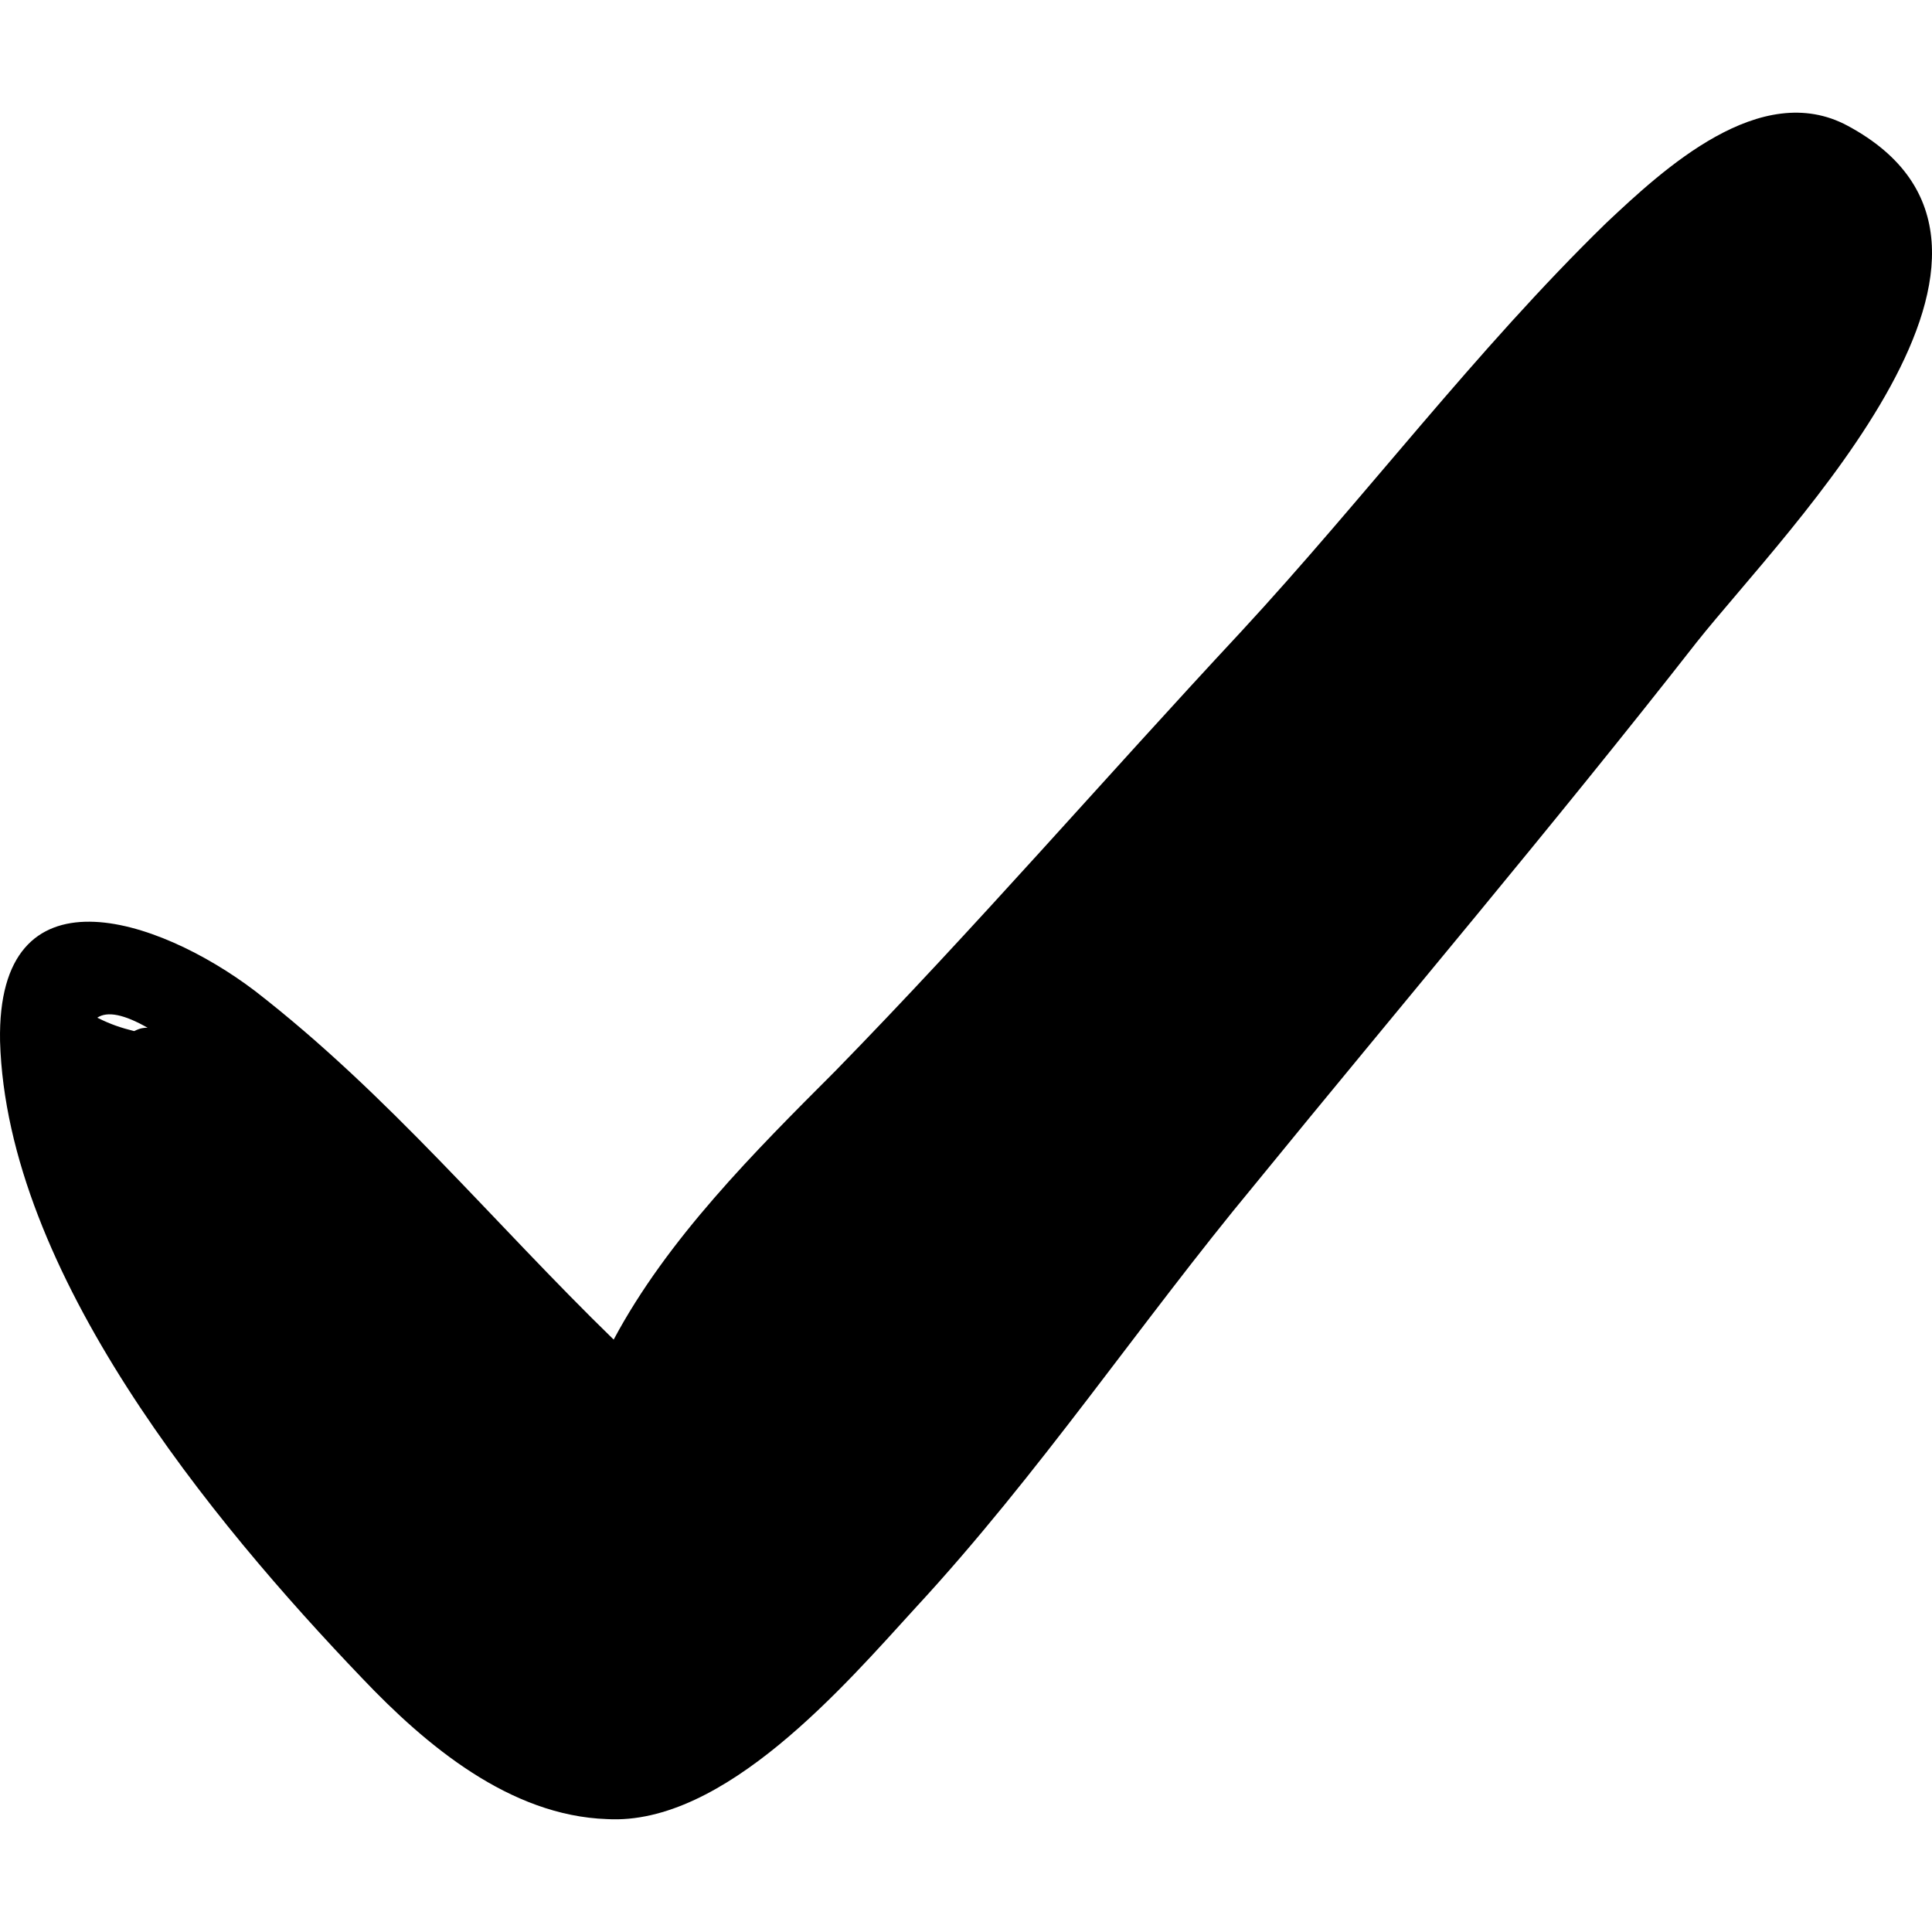
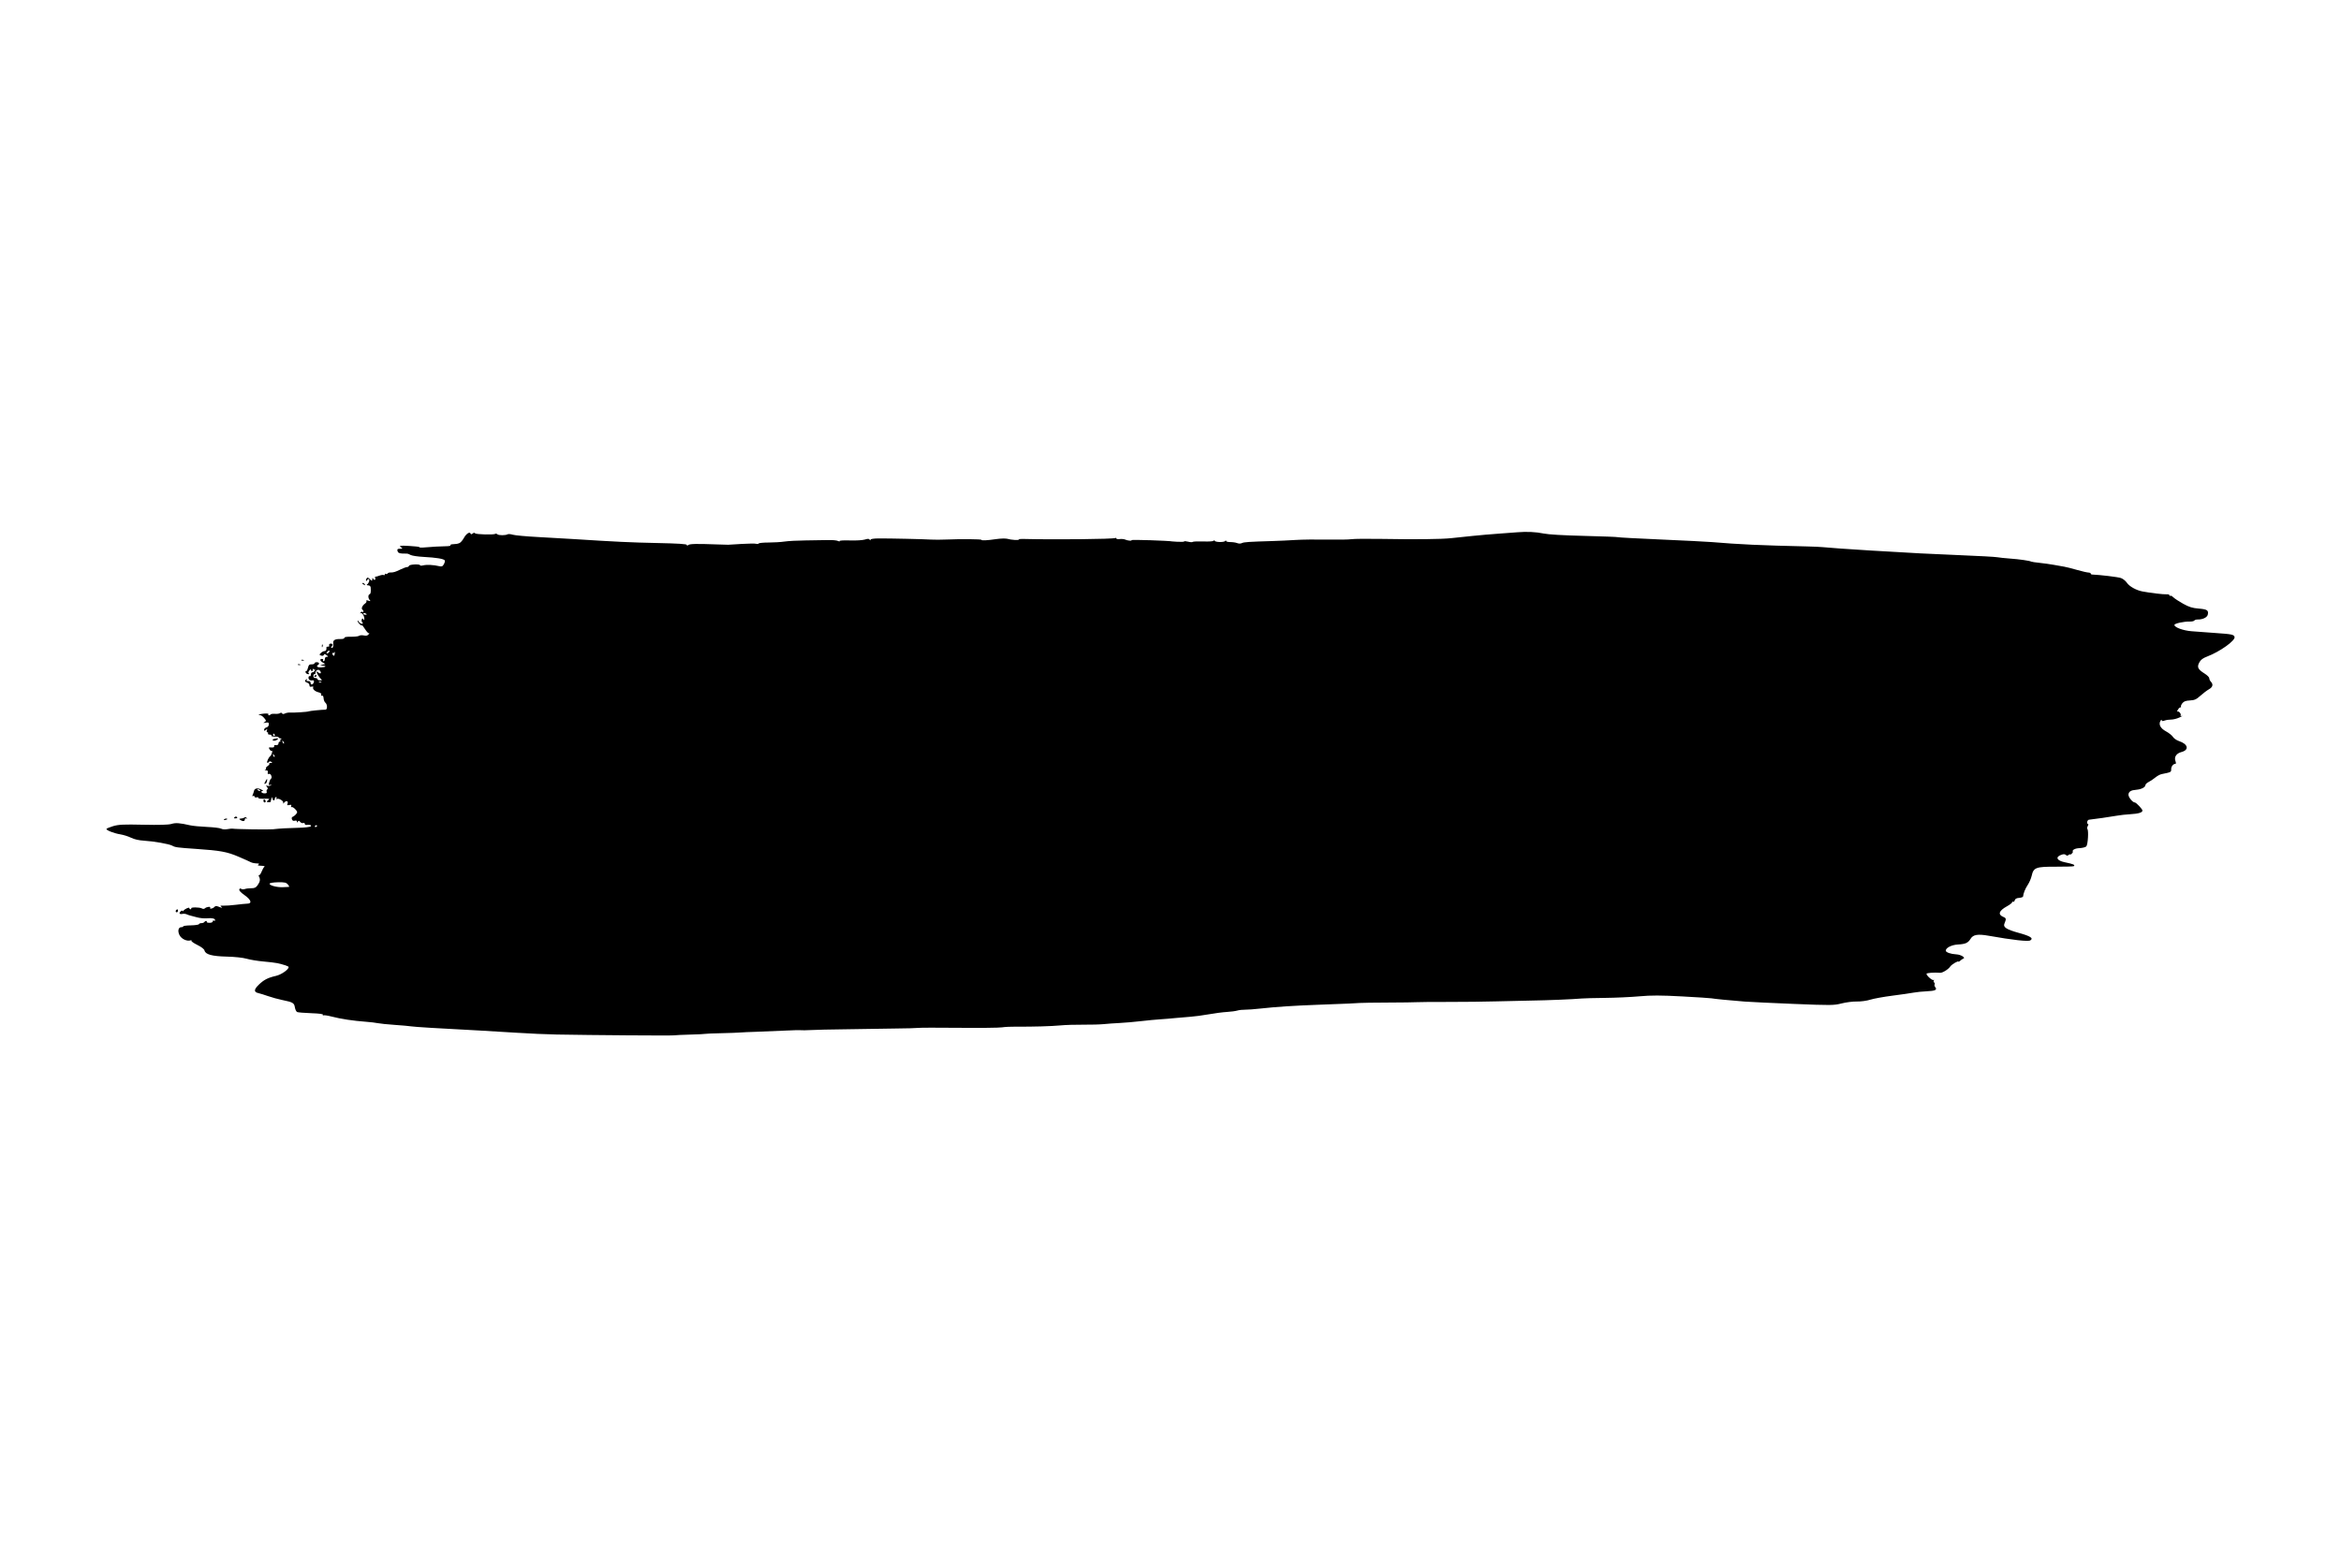
- <svg xmlns="http://www.w3.org/2000/svg" fill="#000000" version="1.1" id="Capa_1" width="800px" height="800px" viewBox="0 0 352.62 352.62" xml:space="preserve">
-   <g>
-     <path d="M337.222,22.952c-15.912-8.568-33.66,7.956-44.064,17.748c-23.867,23.256-44.063,50.184-66.708,74.664   c-25.092,26.928-48.348,53.856-74.052,80.173c-14.688,14.688-30.6,30.6-40.392,48.96c-22.032-21.421-41.004-44.677-65.484-63.648   c-17.748-13.464-47.124-23.256-46.512,9.18c1.224,42.229,38.556,87.517,66.096,116.28c11.628,12.24,26.928,25.092,44.676,25.704   c21.42,1.224,43.452-24.48,56.304-38.556c22.645-24.48,41.005-52.021,61.812-77.112c26.928-33.048,54.468-65.485,80.784-99.145   C326.206,96.392,378.226,44.983,337.222,22.952z M26.937,187.581c-0.612,0-1.224,0-2.448,0.611   c-2.448-0.611-4.284-1.224-6.732-2.448l0,0C19.593,184.52,22.653,185.132,26.937,187.581z" />
-   </g>
+ <svg xmlns="http://www.w3.org/2000/svg" version="1.1" width="1100" height="736.712" id="svg2">
+   <defs id="defs6" />
+   <path d="m 243.7,485.471 c -4.968,-0.339 -13.339,-0.839 -18.601,-1.111 -18.736,-0.97 -30.32,-1.677 -31.887,-1.945 -0.874,-0.15 -4.34,-0.46 -7.7,-0.689 -3.361,-0.229 -6.944,-0.593 -7.963,-0.808 -1.019,-0.215 -3.407,-0.503 -5.306,-0.64 -6.265,-0.452 -12.021,-1.324 -16.58,-2.511 -1.767,-0.46 -3.452,-0.697 -3.743,-0.527 -0.292,0.17 -0.367,0.06 -0.168,-0.244 0.245,-0.375 -1.524,-0.622 -5.476,-0.766 -3.211,-0.117 -6.192,-0.359 -6.624,-0.538 -0.433,-0.179 -0.922,-1.163 -1.088,-2.187 -0.342,-2.117 -0.901,-2.442 -5.98,-3.483 -1.893,-0.388 -4.866,-1.206 -6.607,-1.818 -1.741,-0.612 -3.794,-1.25 -4.563,-1.417 -2.194,-0.479 -2.155,-1.655 0.129,-3.891 2.402,-2.352 4.295,-3.331 8.149,-4.215 2.499,-0.573 5.918,-2.949 5.948,-4.133 0.01,-0.398 -2.28,-1.171 -5.541,-1.87 -0.873,-0.187 -3.737,-0.528 -6.364,-0.757 -2.627,-0.229 -6.12,-0.801 -7.762,-1.272 -1.826,-0.523 -5.496,-0.92 -9.443,-1.02 -7.009,-0.179 -10.006,-1.009 -10.448,-2.896 -0.15,-0.639 -1.458,-1.65 -3.326,-2.571 -1.693,-0.835 -2.951,-1.713 -2.794,-1.953 0.156,-0.239 -0.03,-0.334 -0.414,-0.211 -1.726,0.553 -4.296,-0.667 -5.205,-2.473 -0.992,-1.968 -0.525,-3.782 0.964,-3.744 0.429,0.011 0.786,-0.16 0.794,-0.379 0.008,-0.219 1.63,-0.427 3.605,-0.461 1.975,-0.034 3.676,-0.29 3.781,-0.569 0.105,-0.279 0.635,-0.496 1.178,-0.482 0.543,0.014 1.142,-0.21 1.33,-0.498 0.188,-0.288 0.582,-0.517 0.874,-0.51 0.293,0.007 0.41,0.2 0.261,0.428 -0.149,0.228 0.431,0.423 1.288,0.433 0.921,0.011 1.566,-0.267 1.577,-0.678 0.01,-0.384 0.253,-0.543 0.541,-0.355 0.288,0.188 0.529,0.114 0.536,-0.164 0.021,-0.821 -1.364,-1.156 -3.812,-0.922 -1.26,0.12 -3.361,-0.081 -4.669,-0.448 -1.308,-0.366 -2.736,-0.745 -3.172,-0.841 -0.437,-0.096 -1.212,-0.366 -1.723,-0.599 -0.511,-0.233 -1.407,-0.312 -1.991,-0.175 -1.359,0.319 -1.804,-0.417 -0.753,-1.245 0.445,-0.35 0.807,-0.428 0.805,-0.173 -0.002,0.255 0.178,0.229 0.401,-0.058 0.684,-0.883 2.833,-1.846 2.818,-1.263 -0.008,0.295 0.24,0.543 0.55,0.551 0.31,0.008 0.451,-0.178 0.314,-0.413 -0.353,-0.606 3.918,-0.593 4.987,0.015 0.571,0.325 1.11,0.295 1.509,-0.085 0.717,-0.681 2.861,-0.907 2.436,-0.256 -0.495,0.758 1.215,0.506 1.902,-0.28 0.489,-0.56 0.994,-0.615 1.968,-0.216 1.684,0.69 2.256,0.688 1.255,-0.002 -0.588,-0.406 -0.318,-0.519 1.076,-0.452 1.023,0.05 3.663,-0.135 5.865,-0.41 2.203,-0.275 4.646,-0.516 5.429,-0.536 2.329,-0.058 1.705,-1.851 -1.403,-4.03 -1.776,-1.245 -2.615,-2.172 -2.413,-2.663 0.198,-0.479 0.526,-0.573 0.902,-0.258 0.325,0.272 1.074,0.314 1.665,0.093 0.591,-0.221 1.967,-0.396 3.058,-0.389 1.535,0.01 2.2,-0.3 2.943,-1.373 1.206,-1.743 1.38,-2.73 0.714,-4.055 -0.289,-0.575 -0.309,-0.904 -0.045,-0.731 0.264,0.173 0.82,-0.563 1.234,-1.634 0.414,-1.072 1.024,-2.118 1.353,-2.324 0.33,-0.207 -0.357,-0.407 -1.527,-0.446 -1.571,-0.052 -1.915,-0.2 -1.316,-0.566 0.615,-0.376 0.392,-0.508 -0.925,-0.548 -0.955,-0.029 -2.146,-0.28 -2.647,-0.557 -0.501,-0.278 -3.11,-1.446 -5.798,-2.596 -5.39,-2.307 -8.525,-2.881 -19.984,-3.661 -8.781,-0.598 -9.768,-0.732 -11.144,-1.511 -1.401,-0.793 -8.643,-2.077 -13.242,-2.347 -2.411,-0.142 -4.554,-0.627 -6.089,-1.38 -1.303,-0.639 -3.56,-1.353 -5.016,-1.587 -2.896,-0.466 -6.602,-1.885 -6.586,-2.521 0.006,-0.221 1.398,-0.818 3.094,-1.327 2.607,-0.782 4.814,-0.888 14.256,-0.68 7.542,0.166 11.835,0.043 13.215,-0.38 1.992,-0.611 3.901,-0.47 8.765,0.648 1.254,0.288 4.82,0.632 7.925,0.765 3.105,0.132 6.101,0.5 6.658,0.816 0.595,0.339 1.815,0.429 2.962,0.221 1.072,-0.195 2.159,-0.298 2.416,-0.23 0.949,0.254 17.146,0.501 18.95,0.288 3.059,-0.36 6.899,-0.58 12.189,-0.699 2.744,-0.062 5.255,-0.364 5.579,-0.673 0.577,-0.549 -0.397,-0.853 -2.148,-0.671 -0.367,0.038 -0.66,-0.206 -0.652,-0.543 0.009,-0.337 -0.329,-0.49 -0.751,-0.34 -0.422,0.15 -1.053,-0.092 -1.403,-0.536 -0.511,-0.649 -0.726,-0.674 -1.092,-0.129 -0.371,0.553 -0.454,0.549 -0.446,-0.022 0.006,-0.443 -0.362,-0.593 -0.999,-0.409 -0.672,0.195 -1.121,-0.024 -1.344,-0.654 -0.185,-0.52 -0.076,-1.025 0.241,-1.122 0.82,-0.25 2.191,-1.622 2.206,-2.207 0.021,-0.816 -2.059,-2.739 -2.613,-2.416 -0.283,0.165 -0.37,-0.05 -0.192,-0.479 0.245,-0.592 0.033,-0.711 -0.882,-0.497 -0.956,0.224 -1.131,0.106 -0.849,-0.576 0.525,-1.269 -0.593,-1.71 -1.505,-0.593 -0.5,0.612 -0.684,0.675 -0.501,0.174 0.322,-0.884 -2.13,-2.372 -3.036,-1.843 -0.312,0.182 -0.378,0.06 -0.153,-0.285 0.217,-0.332 0.142,-0.611 -0.168,-0.619 -0.31,-0.008 -0.572,0.345 -0.584,0.784 -0.029,1.126 -1.081,0.972 -1.098,-0.161 -0.012,-0.791 -0.082,-0.773 -0.469,0.121 -0.25,0.579 -0.385,1.185 -0.3,1.346 0.085,0.161 -0.308,0.316 -0.874,0.344 -1.244,0.062 -1.306,-0.36 -0.169,-1.148 0.661,-0.458 0.192,-0.566 -2.158,-0.497 -1.774,0.052 -2.871,-0.112 -2.682,-0.402 0.178,-0.272 -0.156,-0.379 -0.751,-0.239 -0.623,0.146 -1.065,-0.011 -1.056,-0.374 0.009,-0.344 -0.269,-0.459 -0.616,-0.257 -0.444,0.259 -0.503,0.069 -0.198,-0.639 0.239,-0.554 0.497,-1.332 0.574,-1.729 0.24,-1.235 1.603,-1.562 3.255,-0.782 0.868,0.41 1.278,0.757 0.912,0.771 -1.307,0.052 -0.667,1.091 0.694,1.125 1.001,0.025 1.309,-0.184 1.107,-0.753 -0.154,-0.434 -0.035,-0.931 0.263,-1.105 0.347,-0.202 0.301,-0.63 -0.126,-1.184 -0.566,-0.734 -0.539,-0.815 0.169,-0.53 0.461,0.186 1.182,0.107 1.601,-0.176 0.603,-0.406 0.565,-0.455 -0.182,-0.236 -0.797,0.234 -0.884,0.052 -0.554,-1.161 0.215,-0.792 0.588,-1.563 0.829,-1.714 0.783,-0.491 -0.039,-2.593 -0.894,-2.29 -0.555,0.197 -0.733,-0.018 -0.595,-0.717 0.145,-0.731 -0.088,-0.974 -0.868,-0.908 -0.587,0.05 -0.763,-0.035 -0.391,-0.188 0.372,-0.153 0.556,-0.485 0.409,-0.736 -0.147,-0.251 0.223,-0.782 0.822,-1.179 0.599,-0.397 0.934,-0.884 0.746,-1.082 -0.188,-0.198 0.117,-0.352 0.677,-0.342 0.837,0.015 0.882,-0.074 0.249,-0.498 -0.506,-0.338 -0.909,-0.305 -1.171,0.096 -0.22,0.336 -0.548,0.456 -0.729,0.265 -0.332,-0.349 0.712,-2.579 1.431,-3.054 0.587,-0.389 1.321,-2.81 0.751,-2.477 -0.27,0.157 -0.758,-0.169 -1.086,-0.724 -0.53,-0.899 -0.437,-0.995 0.847,-0.875 0.909,0.085 1.4,-0.113 1.327,-0.534 -0.064,-0.368 0.063,-0.635 0.281,-0.595 1.093,0.201 1.732,-0.097 1.751,-0.817 0.011,-0.439 0.274,-0.791 0.584,-0.784 0.31,0.008 0.434,-0.208 0.275,-0.48 -0.159,-0.272 0.015,-0.608 0.387,-0.747 0.407,-0.152 0.306,-0.278 -0.255,-0.318 -0.511,-0.036 -0.925,-0.249 -0.919,-0.474 0.006,-0.224 -0.827,-0.39 -1.851,-0.368 -1.024,0.022 -1.723,-0.171 -1.554,-0.43 0.169,-0.258 -0.2,-0.483 -0.82,-0.498 -0.62,-0.016 -0.973,-0.264 -0.784,-0.552 0.188,-0.288 0.063,-0.531 -0.278,-0.539 -0.357,-0.009 -0.468,-0.383 -0.263,-0.88 0.299,-0.723 0.222,-0.758 -0.47,-0.213 -0.679,0.535 -0.824,0.508 -0.807,-0.149 0.011,-0.441 0.502,-0.914 1.091,-1.052 0.645,-0.151 1.082,-0.698 1.1,-1.375 0.024,-0.946 -0.204,-1.081 -1.442,-0.851 -1.207,0.224 -1.304,0.172 -0.543,-0.286 0.862,-0.519 0.849,-0.654 -0.181,-1.901 -0.61,-0.738 -1.464,-1.351 -1.899,-1.363 -1.601,-0.041 -0.155,-0.564 1.998,-0.723 1.296,-0.096 2.088,0.04 1.901,0.325 -0.176,0.269 -0.08,0.495 0.212,0.503 0.293,0.007 0.659,-0.181 0.815,-0.419 0.156,-0.238 1.071,-0.368 2.035,-0.289 0.964,0.079 2.035,-0.067 2.382,-0.324 0.387,-0.287 0.758,-0.249 0.961,0.1 0.224,0.385 0.656,0.405 1.337,0.062 0.553,-0.278 1.561,-0.471 2.241,-0.429 1.888,0.117 8.421,-0.299 8.878,-0.566 0.356,-0.208 6.181,-0.8 7.964,-0.809 0.934,-0.005 0.896,-2.507 -0.049,-3.245 -0.43,-0.336 -0.818,-1.276 -0.862,-2.089 -0.05,-0.918 -0.331,-1.389 -0.741,-1.244 -0.387,0.137 -0.538,-0.061 -0.365,-0.479 0.193,-0.466 -0.256,-0.849 -1.293,-1.105 -1.744,-0.43 -2.963,-1.622 -2.453,-2.401 0.183,-0.281 -0.142,-0.388 -0.746,-0.246 -0.763,0.179 -1.065,-0.01 -1.048,-0.658 0.013,-0.5 -0.452,-1.047 -1.034,-1.215 -1.18,-0.341 -1.354,-0.996 -0.411,-1.546 0.391,-0.228 0.473,-0.134 0.22,0.254 -0.222,0.34 -0.205,0.588 0.037,0.552 1.14,-0.168 1.765,0.168 1.746,0.937 -0.028,1.097 1.26,0.704 1.517,-0.463 0.109,-0.493 -10e-4,-0.867 -0.245,-0.831 -1.473,0.219 -2.298,-0.218 -2.273,-1.203 0.015,-0.602 0.264,-0.941 0.551,-0.753 0.288,0.188 0.536,-0.151 0.551,-0.753 0.015,-0.602 0.361,-1.087 0.769,-1.076 0.408,0.01 0.893,-0.349 1.079,-0.799 0.186,-0.45 0.116,-0.688 -0.155,-0.53 -0.271,0.158 -0.589,-0.017 -0.706,-0.39 -0.117,-0.372 -0.161,-0.257 -0.097,0.257 0.064,0.514 -0.101,0.929 -0.366,0.922 -0.265,-0.007 -0.475,-0.297 -0.466,-0.646 0.009,-0.348 -0.334,-0.179 -0.763,0.376 -0.572,0.741 -0.618,1.115 -0.176,1.404 0.346,0.226 0.135,0.347 -0.496,0.283 -0.976,-0.099 -1.629,-1.508 -0.687,-1.484 0.207,0.005 0.539,-0.705 0.737,-1.578 0.286,-1.261 0.636,-1.581 1.703,-1.553 0.739,0.019 1.349,-0.205 1.357,-0.498 0.007,-0.293 0.492,-0.52 1.077,-0.505 1.127,0.029 1.41,0.811 0.489,1.348 -0.984,0.574 -0.077,1.198 1.595,1.098 2.177,-0.13 2.71,-0.714 0.758,-0.831 -1.521,-0.091 -1.525,-0.099 -0.211,-0.437 l 1.339,-0.345 -1.18,-0.682 c -1.36,-0.785 -1.539,-1.718 -0.325,-1.687 0.456,0.012 0.675,0.257 0.487,0.545 -0.188,0.288 -0.089,0.53 0.221,0.538 0.31,0.008 0.576,-0.464 0.59,-1.05 0.017,-0.644 0.382,-1.055 0.927,-1.041 0.783,0.02 0.768,-0.079 -0.114,-0.762 -0.809,-0.627 -1.07,-0.648 -1.297,-0.106 -0.172,0.412 -0.671,0.529 -1.27,0.297 -0.928,-0.358 -0.931,-0.434 -0.063,-1.259 0.508,-0.483 1.266,-0.869 1.684,-0.859 0.687,0.018 1.01,-0.62 0.867,-1.708 -0.029,-0.22 0.32,-0.391 0.776,-0.379 0.456,0.012 0.697,-0.205 0.536,-0.482 -0.382,-0.655 0.643,-1.249 1.354,-0.785 0.375,0.245 0.346,0.591 -0.093,1.094 -0.462,0.528 -0.474,0.739 -0.045,0.75 0.624,0.016 0.809,-0.624 0.672,-2.318 -0.107,-1.325 0.915,-1.881 3.358,-1.829 1.175,0.025 1.946,-0.2 1.877,-0.547 -0.075,-0.377 1.033,-0.568 3.074,-0.53 1.756,0.033 3.498,-0.168 3.872,-0.446 0.374,-0.278 1.373,-0.348 2.22,-0.156 1.096,0.248 1.747,0.092 2.257,-0.542 0.394,-0.49 0.499,-0.715 0.234,-0.501 -0.266,0.214 -1.133,-0.646 -1.927,-1.912 -0.794,-1.266 -1.451,-2.085 -1.459,-1.821 -0.008,0.265 -0.482,0.036 -1.054,-0.509 -0.572,-0.544 -1.025,-1.252 -1.008,-1.572 0.017,-0.32 0.264,-0.157 0.549,0.363 0.285,0.52 0.913,0.955 1.396,0.967 0.649,0.017 0.726,-0.137 0.296,-0.59 -0.32,-0.337 -0.438,-0.958 -0.263,-1.382 0.26,-0.63 0.397,-0.639 0.75,-0.049 0.318,0.531 0.437,0.44 0.45,-0.343 0.023,-1.331 -1.185,-3.074 -1.777,-2.565 -0.243,0.209 -0.259,0.081 -0.036,-0.284 0.223,-0.365 0.624,-0.52 0.893,-0.345 0.268,0.175 0.493,0.079 0.501,-0.213 0.007,-0.293 -0.212,-0.679 -0.487,-0.859 -0.673,-0.44 -0.005,-1.979 1.22,-2.814 0.546,-0.372 0.845,-0.929 0.665,-1.238 -0.213,-0.365 0.11,-0.416 0.926,-0.146 1.024,0.339 1.135,0.284 0.607,-0.3 -0.786,-0.869 -0.81,-2.477 -0.04,-2.712 0.529,-0.161 0.674,-1.078 0.509,-3.217 -0.043,-0.556 -0.519,-0.948 -1.18,-0.97 -0.637,-0.021 -0.861,-0.196 -0.527,-0.413 0.838,-0.543 1.38,-2.135 0.845,-2.485 -0.251,-0.164 -0.571,-1.8e-4 -0.712,0.364 -0.141,0.364 -0.392,0.532 -0.558,0.373 -0.166,-0.159 -0.082,-0.626 0.187,-1.039 0.413,-0.632 0.658,-0.59 1.561,0.271 1.046,0.996 1.073,0.996 1.139,0.008 0.038,-0.561 0.18,-0.713 0.319,-0.341 0.138,0.369 0.496,0.678 0.796,0.686 0.299,0.008 0.417,-0.346 0.261,-0.785 -0.156,-0.44 -0.114,-0.759 0.094,-0.71 0.208,0.049 1.063,-0.173 1.901,-0.494 0.838,-0.321 1.739,-0.442 2.003,-0.27 0.264,0.172 0.486,0.046 0.495,-0.281 0.008,-0.327 0.234,-0.451 0.503,-0.276 0.268,0.175 0.634,0.094 0.813,-0.18 0.179,-0.274 0.74,-0.486 1.246,-0.471 1.469,0.045 2.385,-0.225 4.837,-1.425 1.266,-0.62 2.634,-1.118 3.04,-1.108 0.405,0.01 0.842,-0.27 0.97,-0.624 0.249,-0.687 5.218,-0.896 5.201,-0.219 -0.005,0.216 0.653,0.226 1.463,0.023 1.597,-0.401 4.978,-0.231 7.426,0.372 1.27,0.313 1.661,0.157 2.263,-0.903 0.401,-0.705 0.592,-1.515 0.426,-1.8 -0.429,-0.736 -4.018,-1.33 -9.881,-1.635 -2.777,-0.145 -5.571,-0.564 -6.209,-0.933 -0.637,-0.368 -1.349,-0.643 -1.581,-0.61 -0.232,0.033 -1.291,0.009 -2.353,-0.053 -1.454,-0.084 -1.993,-0.377 -2.182,-1.183 -0.204,-0.87 0.014,-1.067 1.162,-1.052 1.35,0.018 1.369,-0.017 0.413,-0.779 -0.895,-0.714 -0.486,-0.772 3.871,-0.55 2.679,0.136 4.868,0.395 4.865,0.574 -0.003,0.179 0.654,0.266 1.461,0.193 3.612,-0.328 9.121,-0.642 11.156,-0.637 1.223,0.004 2.112,-0.186 1.975,-0.42 -0.137,-0.235 0.185,-0.451 0.715,-0.481 2.097,-0.118 2.601,-0.203 3.529,-0.595 0.53,-0.224 1.446,-1.294 2.034,-2.378 1.086,-2 2.825,-3.135 3.155,-2.057 0.126,0.412 0.422,0.399 0.983,-0.043 0.509,-0.401 0.93,-0.438 1.148,-0.1 0.364,0.562 8.947,0.786 9.513,0.248 0.182,-0.173 0.607,-0.072 0.945,0.223 0.652,0.57 3.865,0.563 4.848,-0.011 0.322,-0.188 1.406,-0.092 2.409,0.212 1.003,0.305 6.237,0.788 11.633,1.073 5.395,0.286 12.918,0.717 16.718,0.959 20.478,1.303 26.732,1.599 39.473,1.869 10.009,0.212 13.96,0.465 13.949,0.893 -0.011,0.432 0.182,0.442 0.696,0.037 0.718,-0.566 3.924,-0.635 13.149,-0.281 2.778,0.106 5.292,0.18 5.585,0.163 0.293,-0.017 3.172,-0.192 6.397,-0.389 3.225,-0.197 6.26,-0.224 6.743,-0.061 0.484,0.164 1.01,0.098 1.17,-0.147 0.16,-0.245 2.281,-0.447 4.714,-0.449 2.433,-0.002 5.798,-0.211 7.478,-0.464 1.681,-0.253 6.118,-0.489 9.86,-0.524 3.743,-0.036 8.483,-0.113 10.533,-0.172 2.051,-0.059 4.17,0.135 4.711,0.431 0.54,0.296 0.855,0.32 0.699,0.053 -0.16,-0.275 1.95,-0.408 4.867,-0.308 2.832,0.097 5.995,-0.088 7.027,-0.411 1.417,-0.444 1.969,-0.435 2.253,0.037 0.257,0.428 0.383,0.44 0.399,0.04 0.014,-0.36 1.507,-0.594 3.883,-0.607 5.279,-0.029 21.347,0.325 24.604,0.542 1.461,0.098 4.815,0.083 7.453,-0.032 6.363,-0.277 16.239,-0.188 16.23,0.147 -0.011,0.414 2.546,0.29 6.818,-0.329 2.143,-0.311 4.54,-0.378 5.327,-0.15 1.842,0.534 5.414,0.758 5.425,0.339 0.004,-0.177 0.666,-0.305 1.471,-0.284 14.879,0.394 42.965,0.111 43.913,-0.442 0.229,-0.133 0.41,-0.03 0.404,0.229 -0.007,0.259 0.706,0.384 1.583,0.278 0.877,-0.106 2.013,-0.005 2.523,0.225 1.174,0.529 3.297,0.744 3.043,0.309 -0.105,-0.181 3.925,-0.173 8.956,0.016 5.031,0.189 9.147,0.385 9.145,0.436 0,0.05 1.493,0.177 3.32,0.281 1.827,0.104 3.326,0.036 3.331,-0.153 0.005,-0.189 0.843,-0.132 1.862,0.125 1.02,0.257 1.962,0.302 2.094,0.1 0.132,-0.202 2.409,-0.299 5.059,-0.215 2.873,0.091 4.827,-0.062 4.84,-0.379 0.013,-0.314 0.176,-0.29 0.398,0.057 0.466,0.73 4.486,0.795 5.038,0.082 0.27,-0.348 0.402,-0.345 0.399,0.01 0,0.293 0.893,0.527 1.991,0.521 1.098,-0.006 2.546,0.21 3.217,0.481 0.73,0.295 1.618,0.292 2.211,-0.006 0.956,-0.481 3.189,-0.628 14.678,-0.972 2.93,-0.087 7.726,-0.313 10.658,-0.502 2.932,-0.189 9.521,-0.267 14.642,-0.175 5.121,0.093 10.272,0.013 11.448,-0.177 1.176,-0.19 7.644,-0.249 14.375,-0.132 15.806,0.275 27.702,0.148 32.44,-0.348 2.075,-0.217 6.535,-0.684 9.911,-1.037 3.376,-0.353 9.017,-0.845 12.536,-1.092 3.519,-0.248 7.479,-0.542 8.799,-0.655 4.325,-0.37 8.726,-0.159 12.283,0.59 2.243,0.472 9.065,0.873 19.026,1.118 8.541,0.21 15.695,0.486 15.896,0.613 0.202,0.127 9.22,0.613 20.039,1.079 10.82,0.467 21.584,1.01 23.921,1.207 13.121,1.108 23.083,1.564 44.924,2.057 3.072,0.069 6.422,0.223 7.443,0.341 2.21,0.255 12.437,0.978 22.049,1.559 20.775,1.255 28.526,1.659 42.525,2.217 8.481,0.338 16.255,0.766 17.275,0.95 1.02,0.184 3.767,0.472 6.105,0.639 4.326,0.309 9.266,1.019 9.902,1.423 0.194,0.123 1.983,0.39 3.977,0.593 1.994,0.203 5.055,0.634 6.804,0.957 1.748,0.323 3.894,0.704 4.769,0.846 0.875,0.143 3.532,0.813 5.906,1.49 2.374,0.677 4.814,1.244 5.424,1.259 0.61,0.015 1.103,0.228 1.097,0.471 -0.006,0.244 0.288,0.454 0.653,0.466 3.592,0.124 12.176,1.161 13.522,1.634 0.938,0.329 2.193,1.322 2.79,2.207 1.177,1.746 4.365,3.535 7.305,4.1 3.678,0.707 10.045,1.462 11.38,1.35 0.75,-0.063 1.357,0.144 1.349,0.459 -0.01,0.316 0.151,0.416 0.354,0.223 0.203,-0.193 0.856,0.131 1.451,0.72 0.595,0.588 2.678,1.954 4.628,3.035 2.841,1.574 4.295,2.026 7.315,2.275 3.989,0.328 4.693,0.802 4.247,2.854 -0.285,1.308 -2.429,2.332 -4.76,2.272 -0.67,-0.017 -1.373,0.205 -1.561,0.492 -0.188,0.288 -1.154,0.503 -2.146,0.478 -2.801,-0.071 -7.205,0.9 -7.207,1.59 0,1.135 4.019,2.624 7.979,2.953 2.145,0.178 7.128,0.548 11.073,0.822 7.968,0.552 8.802,0.718 9.197,1.83 0.582,1.639 -6.864,6.976 -12.932,9.267 -1.958,0.739 -2.951,1.496 -3.635,2.766 -1.173,2.18 -0.663,3.244 2.493,5.212 1.225,0.763 2.217,1.754 2.206,2.201 -0.011,0.447 0.329,1.182 0.757,1.632 1.213,1.276 0.882,2.557 -0.92,3.56 -0.908,0.506 -2.702,1.863 -3.987,3.017 -1.956,1.756 -2.761,2.118 -4.949,2.227 -1.925,0.095 -2.856,0.433 -3.533,1.283 -0.506,0.635 -0.809,1.343 -0.674,1.574 0.135,0.231 1e-4,0.414 -0.299,0.406 -0.299,-0.008 -0.839,0.518 -1.198,1.167 -0.359,0.65 -0.468,1.017 -0.242,0.818 0.562,-0.497 1.992,1.085 1.568,1.734 -0.198,0.302 0.065,0.419 0.624,0.277 0.531,-0.134 0,0.208 -1.189,0.76 -1.185,0.552 -2.917,0.991 -3.849,0.975 -0.932,-0.016 -2.314,0.189 -3.072,0.455 -1.013,0.356 -1.377,0.311 -1.377,-0.168 10e-5,-0.359 -0.249,-0.248 -0.554,0.245 -1.047,1.695 -0.086,3.579 2.546,4.999 1.365,0.736 2.839,1.915 3.276,2.621 0.437,0.706 1.73,1.59 2.873,1.965 4.26,1.396 4.856,4.17 1.104,5.143 -2.332,0.605 -3.48,2.296 -2.825,4.161 0.341,0.97 0.322,1.411 -0.06,1.401 -0.983,-0.025 -1.955,1.277 -1.932,2.586 0.023,1.295 -0.019,1.316 -4.527,2.237 -0.736,0.15 -2.072,0.882 -2.969,1.627 -0.897,0.744 -2.298,1.679 -3.114,2.077 -0.815,0.398 -1.491,1.069 -1.502,1.49 -0.025,0.988 -1.957,1.962 -4.258,2.146 -2.515,0.202 -3.554,0.829 -3.696,2.233 -0.118,1.17 1.925,3.723 3.001,3.75 0.658,0.017 3.6,3.151 3.583,3.817 -0.023,0.91 -1.956,1.486 -5.676,1.692 -2.028,0.112 -4.891,0.427 -6.362,0.701 -2.435,0.453 -11.127,1.706 -13.108,1.889 -0.829,0.076 -1.238,1.966 -0.431,1.987 0.24,0.006 0.186,0.452 -0.121,0.991 -0.306,0.539 -0.394,1.152 -0.195,1.361 0.667,0.702 0.253,7.454 -0.502,8.202 -0.395,0.391 -1.82,0.757 -3.168,0.813 -2.175,0.091 -3.631,0.89 -3.154,1.731 0.092,0.163 -0.174,0.596 -0.592,0.963 -0.418,0.367 -0.755,0.49 -0.75,0.274 0.005,-0.216 -0.279,-0.119 -0.632,0.216 -0.468,0.445 -0.828,0.447 -1.33,0.008 -0.503,-0.439 -1.124,-0.434 -2.302,0.019 -2.715,1.044 -1.872,2.668 1.775,3.421 4.08,0.842 4.987,1.225 4.346,1.834 -0.174,0.165 -3.961,0.285 -8.415,0.266 -9.473,-0.041 -10.567,0.366 -11.438,4.25 -0.282,1.256 -1.102,3.168 -1.823,4.248 -1.191,1.784 -2.133,4.113 -2.221,5.489 -0.019,0.292 -0.841,0.588 -1.827,0.657 -1.23,0.086 -1.885,0.444 -2.085,1.138 -0.161,0.557 -0.501,0.876 -0.757,0.71 -0.255,-0.167 -0.47,-0.06 -0.478,0.238 -0.007,0.297 -1.113,1.148 -2.455,1.89 -3.81,2.104 -4.378,3.885 -1.601,5.023 1.299,0.532 1.351,0.933 0.416,3.162 -0.686,1.634 1.039,2.734 6.739,4.3 5.518,1.516 7.055,2.514 5.439,3.532 -1.004,0.632 -8.211,-0.172 -19.547,-2.181 -5.135,-0.91 -7.305,-0.55 -8.497,1.41 -1.188,1.954 -2.414,2.51 -5.952,2.699 -2.932,0.157 -5.691,1.538 -5.725,2.865 -0.021,0.814 2.322,1.642 5.036,1.78 2.041,0.104 4.436,1.567 3.242,1.98 -0.374,0.129 -1.045,0.581 -1.489,1.004 -0.445,0.423 -0.805,0.625 -0.8,0.451 0.017,-0.643 -3.26,1.292 -3.924,2.318 -0.827,1.278 -3.626,2.998 -4.728,2.905 -2.74,-0.23 -6.386,0.037 -6.397,0.469 -0.021,0.825 2.724,3.257 3.298,2.922 0.289,-0.169 0.358,-0.051 0.154,0.262 -0.204,0.313 -0.128,0.727 0.169,0.922 0.297,0.194 0.391,0.583 0.207,0.864 -0.183,0.281 -0.045,0.877 0.308,1.324 1.003,1.273 -0.019,1.755 -4.087,1.932 -2.047,0.089 -4.805,0.371 -6.129,0.626 -1.324,0.256 -5.771,0.896 -9.883,1.423 -4.112,0.527 -8.82,1.381 -10.463,1.897 -1.679,0.528 -4.43,0.902 -6.283,0.855 -1.813,-0.046 -5.041,0.358 -7.173,0.899 -3.661,0.928 -4.915,0.941 -22.487,0.227 -10.236,-0.415 -20.642,-0.913 -23.126,-1.105 -6.472,-0.501 -14.427,-1.279 -15.519,-1.519 -0.515,-0.113 -6.736,-0.516 -13.827,-0.897 -10.138,-0.544 -14.429,-0.553 -20.093,-0.044 -3.961,0.356 -11.24,0.69 -16.176,0.742 -4.935,0.052 -9.849,0.178 -10.919,0.281 -3.693,0.355 -16.357,0.875 -23.788,0.977 -4.1,0.057 -11.529,0.225 -16.51,0.374 -4.981,0.149 -15.043,0.266 -22.362,0.258 -7.319,-0.007 -14.026,0.047 -14.907,0.121 -0.88,0.074 -6.895,0.153 -13.365,0.176 -6.471,0.023 -12.461,0.108 -13.312,0.19 -1.636,0.157 -5.666,0.331 -19.928,0.86 -11.194,0.416 -19.6,0.969 -26.541,1.747 -3.018,0.338 -6.402,0.591 -7.52,0.563 -1.118,-0.029 -2.732,0.155 -3.587,0.408 -0.855,0.253 -3.068,0.546 -4.918,0.651 -1.85,0.105 -5.695,0.607 -8.545,1.114 -2.85,0.508 -6.621,1.014 -8.381,1.125 -1.759,0.111 -5,0.389 -7.201,0.618 -2.201,0.228 -5.442,0.499 -7.201,0.601 -1.759,0.102 -5.803,0.488 -8.987,0.858 -3.184,0.37 -7.745,0.764 -10.135,0.877 -2.391,0.113 -5.723,0.35 -7.406,0.526 -1.682,0.177 -5.997,0.295 -9.588,0.262 -3.591,-0.033 -8.33,0.113 -10.53,0.325 -4.345,0.417 -13.591,0.683 -20.774,0.598 -2.488,-0.029 -5.605,0.121 -6.928,0.334 -1.323,0.213 -10.427,0.31 -20.232,0.216 -9.805,-0.094 -18.343,-0.078 -18.975,0.035 -0.632,0.113 -5.785,0.25 -11.452,0.303 -5.667,0.053 -11.502,0.142 -12.967,0.197 -1.465,0.055 -6.857,0.139 -11.981,0.188 -5.124,0.048 -11.356,0.192 -13.847,0.32 -2.492,0.127 -4.768,0.162 -5.058,0.076 -0.291,-0.086 -4.006,0.015 -8.256,0.223 -4.25,0.208 -10.125,0.45 -13.054,0.536 -2.93,0.086 -6.167,0.234 -7.194,0.328 -1.027,0.094 -5.102,0.242 -9.055,0.329 -3.953,0.087 -7.31,0.23 -7.46,0.317 -0.15,0.087 -3.268,0.237 -6.93,0.332 -3.662,0.096 -7.139,0.258 -7.727,0.36 -1.077,0.188 -38.773,-0.082 -55.08,-0.394 -4.828,-0.092 -12.843,-0.445 -17.811,-0.784 z M 135.75,416.871 c 0.265,-0.011 0.053,-0.519 -0.472,-1.13 -0.817,-0.95 -1.489,-1.102 -4.67,-1.05 -2.044,0.033 -3.807,0.313 -3.918,0.623 -0.291,0.811 3.375,1.811 6.181,1.685 1.319,-0.059 2.615,-0.116 2.88,-0.127 z m 13.291,-28.734 c 0.003,-0.129 -0.233,-0.241 -0.526,-0.248 -0.293,-0.007 -0.538,0.24 -0.546,0.55 -0.008,0.31 0.229,0.421 0.526,0.248 0.297,-0.173 0.543,-0.421 0.546,-0.55 z m -26.724,-16.56 c 0.003,-0.115 -0.363,-0.361 -0.812,-0.547 -0.469,-0.194 -0.685,-0.11 -0.506,0.196 0.3,0.513 1.307,0.781 1.318,0.351 z m 6.349,-16.804 c -0.512,-0.535 -0.575,-0.475 -0.305,0.29 0.186,0.53 0.476,0.832 0.644,0.673 0.168,-0.16 0.015,-0.593 -0.339,-0.963 z m 4.418,-6.275 c -0.512,-0.535 -0.575,-0.475 -0.305,0.29 0.186,0.53 0.476,0.832 0.644,0.673 0.168,-0.16 0.015,-0.593 -0.339,-0.963 z m -3.978,-3.153 c -0.173,-0.297 -0.421,-0.543 -0.55,-0.546 -0.129,-0.003 -0.241,0.233 -0.248,0.526 -0.007,0.293 0.24,0.538 0.55,0.546 0.31,0.008 0.421,-0.229 0.248,-0.526 z m 21.757,-24.826 c -0.38,-0.163 -0.839,-0.156 -1.021,0.016 -0.181,0.172 0.13,0.306 0.691,0.297 0.62,-0.01 0.75,-0.133 0.33,-0.313 z m -0.064,-1.395 c -0.797,-0.693 -2.058,-2.798 -2.042,-3.409 0.005,-0.186 0.366,-0.026 0.802,0.355 1.034,0.904 1.662,0.298 0.811,-0.782 -0.748,-0.95 -2.128,-0.248 -2.162,1.1 -0.011,0.42 -0.206,0.642 -0.434,0.493 -0.228,-0.149 -0.461,0.19 -0.518,0.754 -0.069,0.687 0.237,1.034 0.927,1.051 0.567,0.015 1.025,0.266 1.017,0.558 -0.007,0.293 0.525,0.538 1.184,0.545 1.027,0.012 1.086,-0.083 0.416,-0.665 z m -3.163,-1.219 c 0.003,-0.129 0.249,-0.376 0.546,-0.55 0.297,-0.173 0.534,-0.062 0.526,0.248 -0.008,0.31 -0.254,0.557 -0.546,0.55 -0.293,-0.007 -0.529,-0.119 -0.526,-0.248 z m 9.689,-10.829 c 0.049,-0.657 -0.034,-0.898 -0.185,-0.534 -0.151,0.364 -0.487,0.523 -0.747,0.353 -0.26,-0.17 -0.34,0.066 -0.177,0.524 0.431,1.214 1.006,1.036 1.109,-0.343 z m -2.725,-0.504 c 0.596,-0.912 -0.051,-1.125 -0.803,-0.264 -0.432,0.495 -0.481,0.799 -0.128,0.808 0.311,0.008 0.73,-0.237 0.931,-0.544 z m 17.731,-17.819 c 0.003,-0.115 -0.35,-0.356 -0.785,-0.536 -0.435,-0.18 -0.796,-0.095 -0.803,0.189 -0.007,0.283 0.346,0.524 0.785,0.536 0.439,0.011 0.8,-0.074 0.803,-0.189 z M 82.549,428.29 c 0.007,-0.275 0.256,-0.642 0.553,-0.816 0.297,-0.173 0.531,0.058 0.519,0.514 -0.012,0.456 -0.26,0.823 -0.553,0.816 -0.293,-0.007 -0.526,-0.239 -0.519,-0.514 z m 22.8,-43.186 c 0.317,-0.301 0.888,-0.435 1.268,-0.297 0.395,0.143 0.148,0.378 -0.576,0.548 -0.891,0.209 -1.097,0.134 -0.692,-0.25 z m 7.568,0.282 c -0.546,-0.373 -0.582,-0.553 -0.118,-0.594 1.17,-0.101 1.455,-0.178 2.107,-0.57 0.351,-0.211 0.804,-0.099 1.007,0.249 0.23,0.395 0.142,0.484 -0.235,0.237 -0.358,-0.234 -0.613,-0.057 -0.626,0.434 -0.024,0.936 -0.965,1.043 -2.135,0.243 z m -2.708,-1.267 c 0.413,-0.392 0.802,-0.412 1.139,-0.057 0.337,0.355 0.123,0.558 -0.627,0.596 -0.858,0.043 -0.984,-0.09 -0.512,-0.539 z m 13.585,-7.802 c 0.012,-0.456 0.257,-0.675 0.545,-0.487 0.288,0.188 0.518,0.568 0.511,0.843 -0.007,0.275 -0.252,0.494 -0.545,0.487 -0.293,-0.007 -0.522,-0.387 -0.511,-0.843 z m 0.818,-8.875 c 0.91,-1.645 1.002,-1.691 0.875,-0.439 -0.062,0.609 -0.429,1.221 -0.817,1.358 -0.563,0.2 -0.575,0.014 -0.058,-0.919 z m 3.664,-19.434 c -0.445,-0.291 -0.188,-0.535 0.795,-0.755 1.782,-0.399 2.123,-0.148 0.832,0.613 -0.533,0.314 -1.265,0.378 -1.627,0.142 z m 11.664,-35.708 c 0.181,-0.172 0.641,-0.179 1.021,-0.016 0.42,0.181 0.291,0.303 -0.33,0.313 -0.561,0.009 -0.872,-0.125 -0.691,-0.297 z m 1.65,-2.087 c 0.181,-0.172 0.641,-0.179 1.021,-0.016 0.42,0.181 0.291,0.303 -0.33,0.313 -0.561,0.009 -0.872,-0.125 -0.691,-0.297 z m 9.646,-6.574 c -0.009,-0.561 0.125,-0.872 0.297,-0.691 0.172,0.181 0.179,0.641 0.016,1.021 -0.181,0.42 -0.303,0.291 -0.313,-0.33 z m 19.328,-29.093 c -0.472,-0.322 -0.532,-0.533 -0.151,-0.528 0.349,0.005 0.776,0.251 0.949,0.548 0.391,0.671 0.207,0.666 -0.798,-0.02 z" id="path2987" style="fill:#000000" />
</svg>
